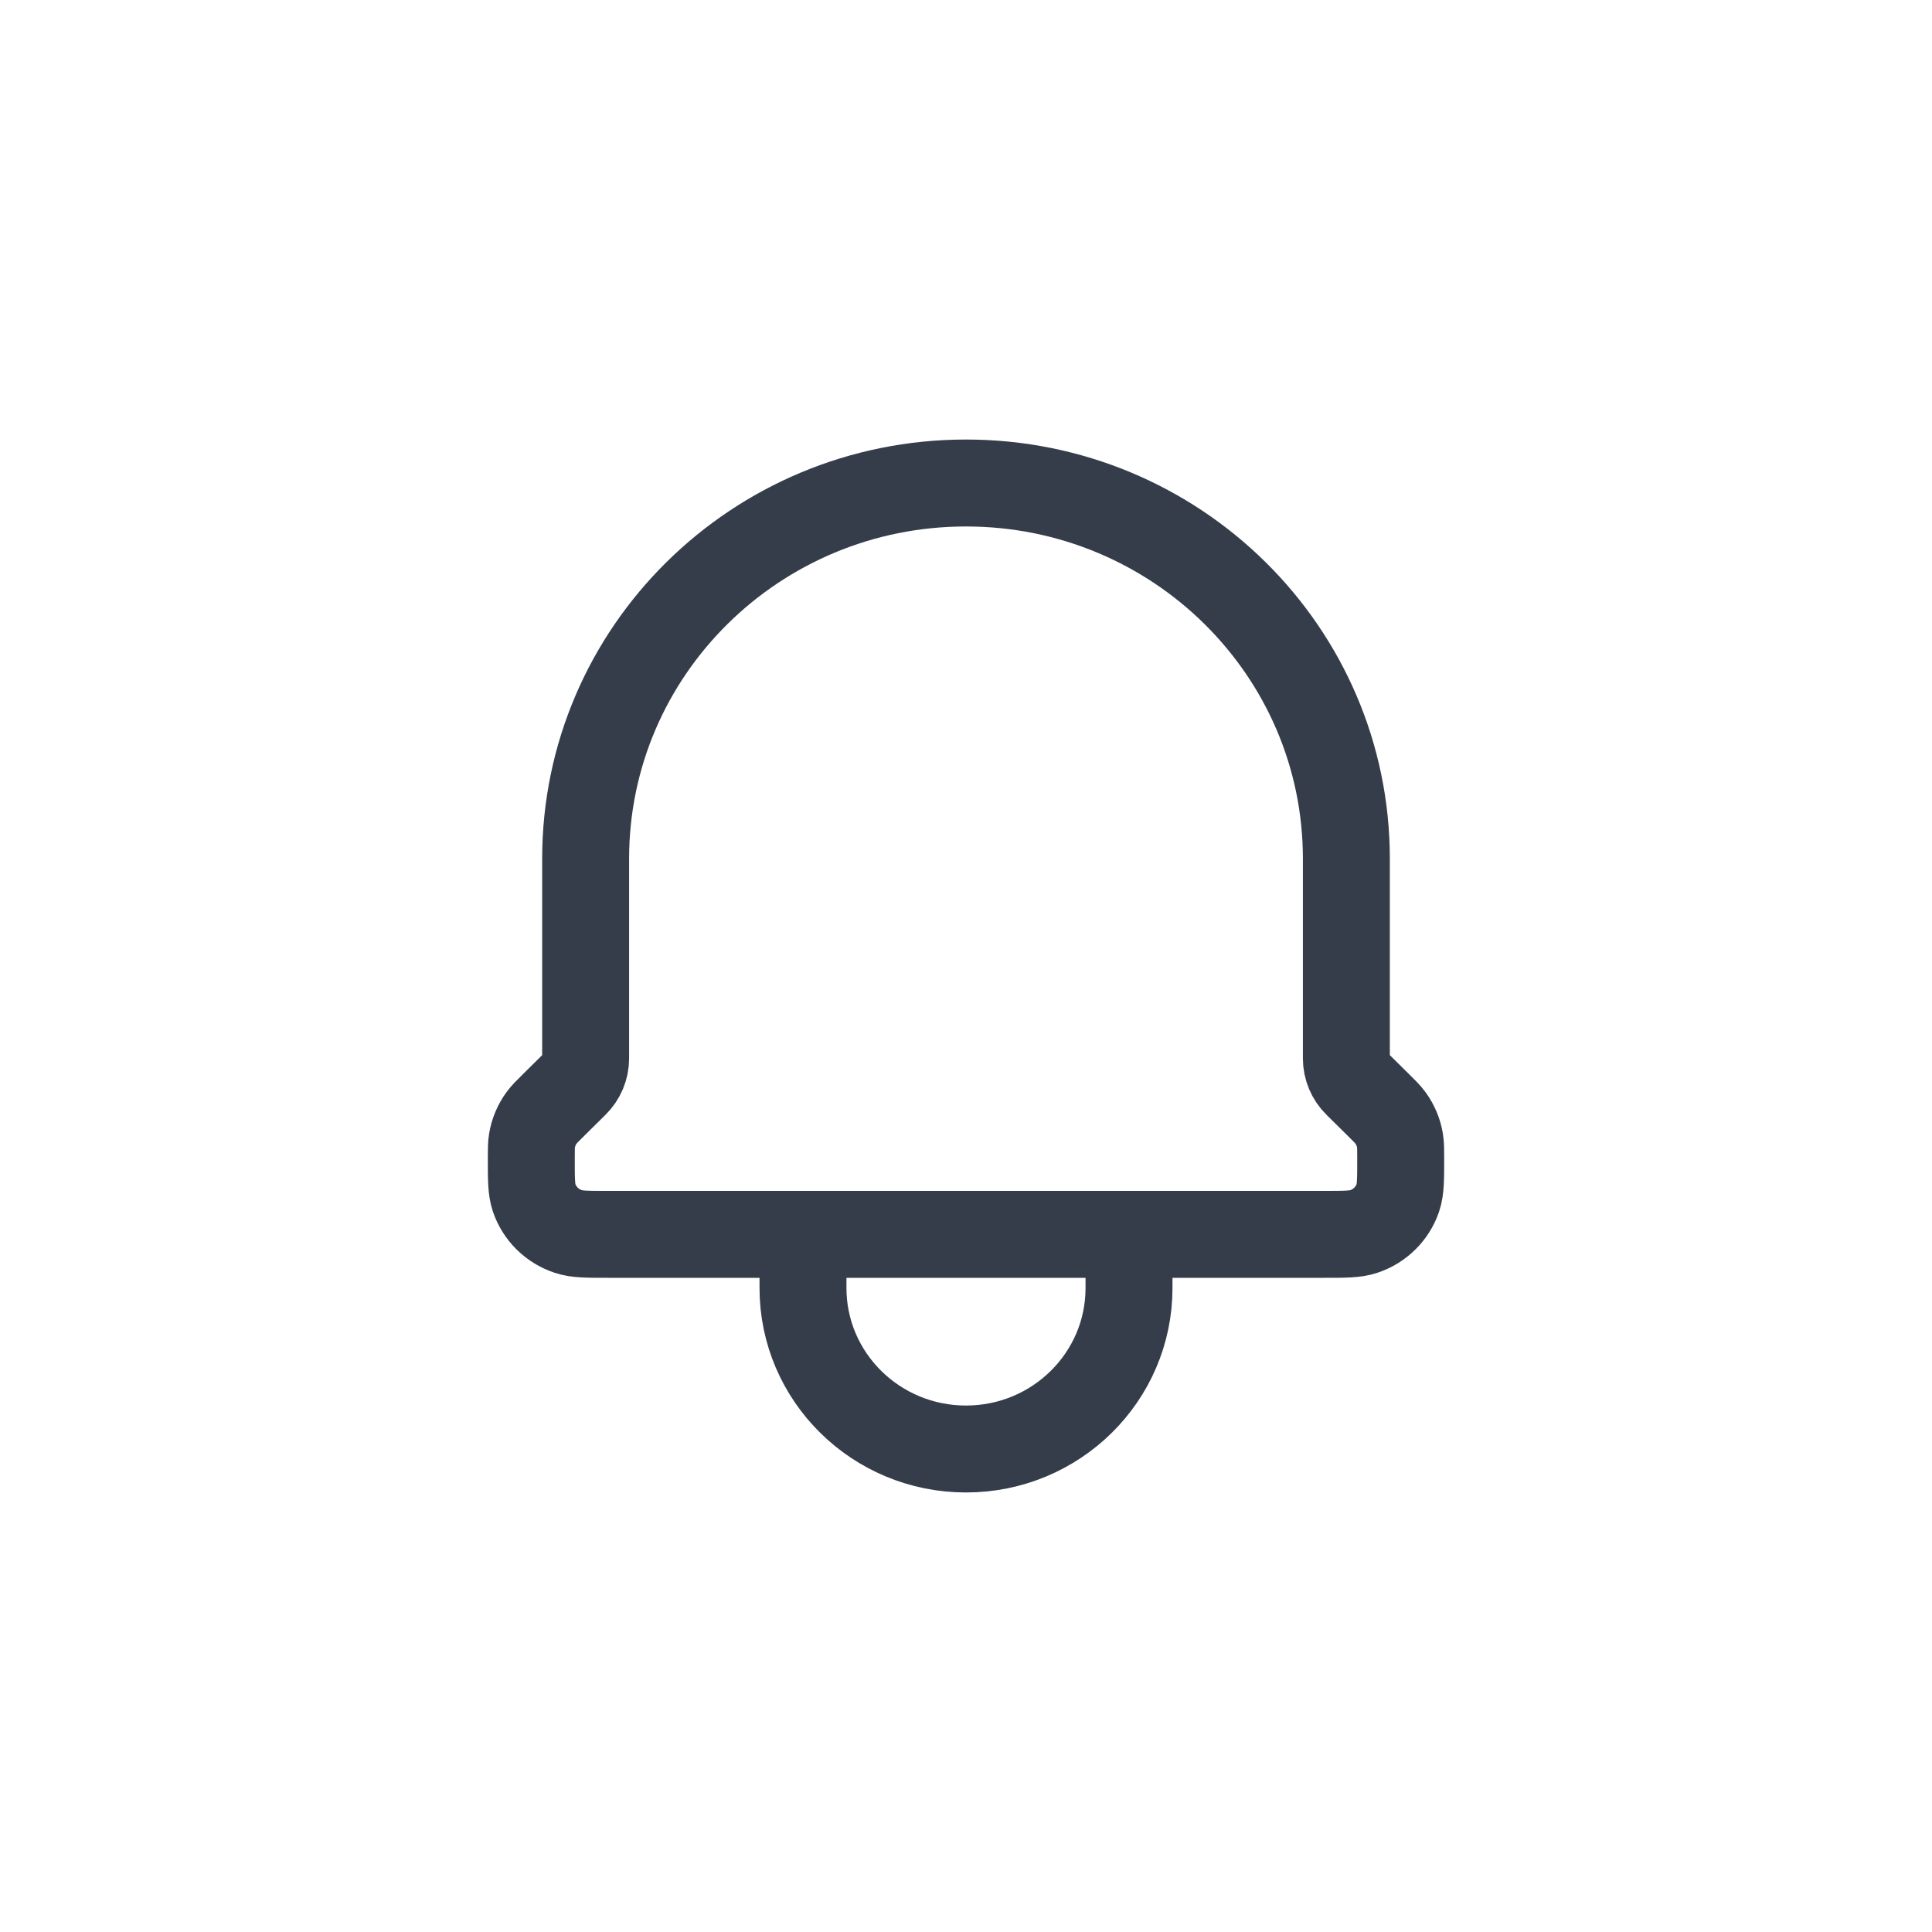
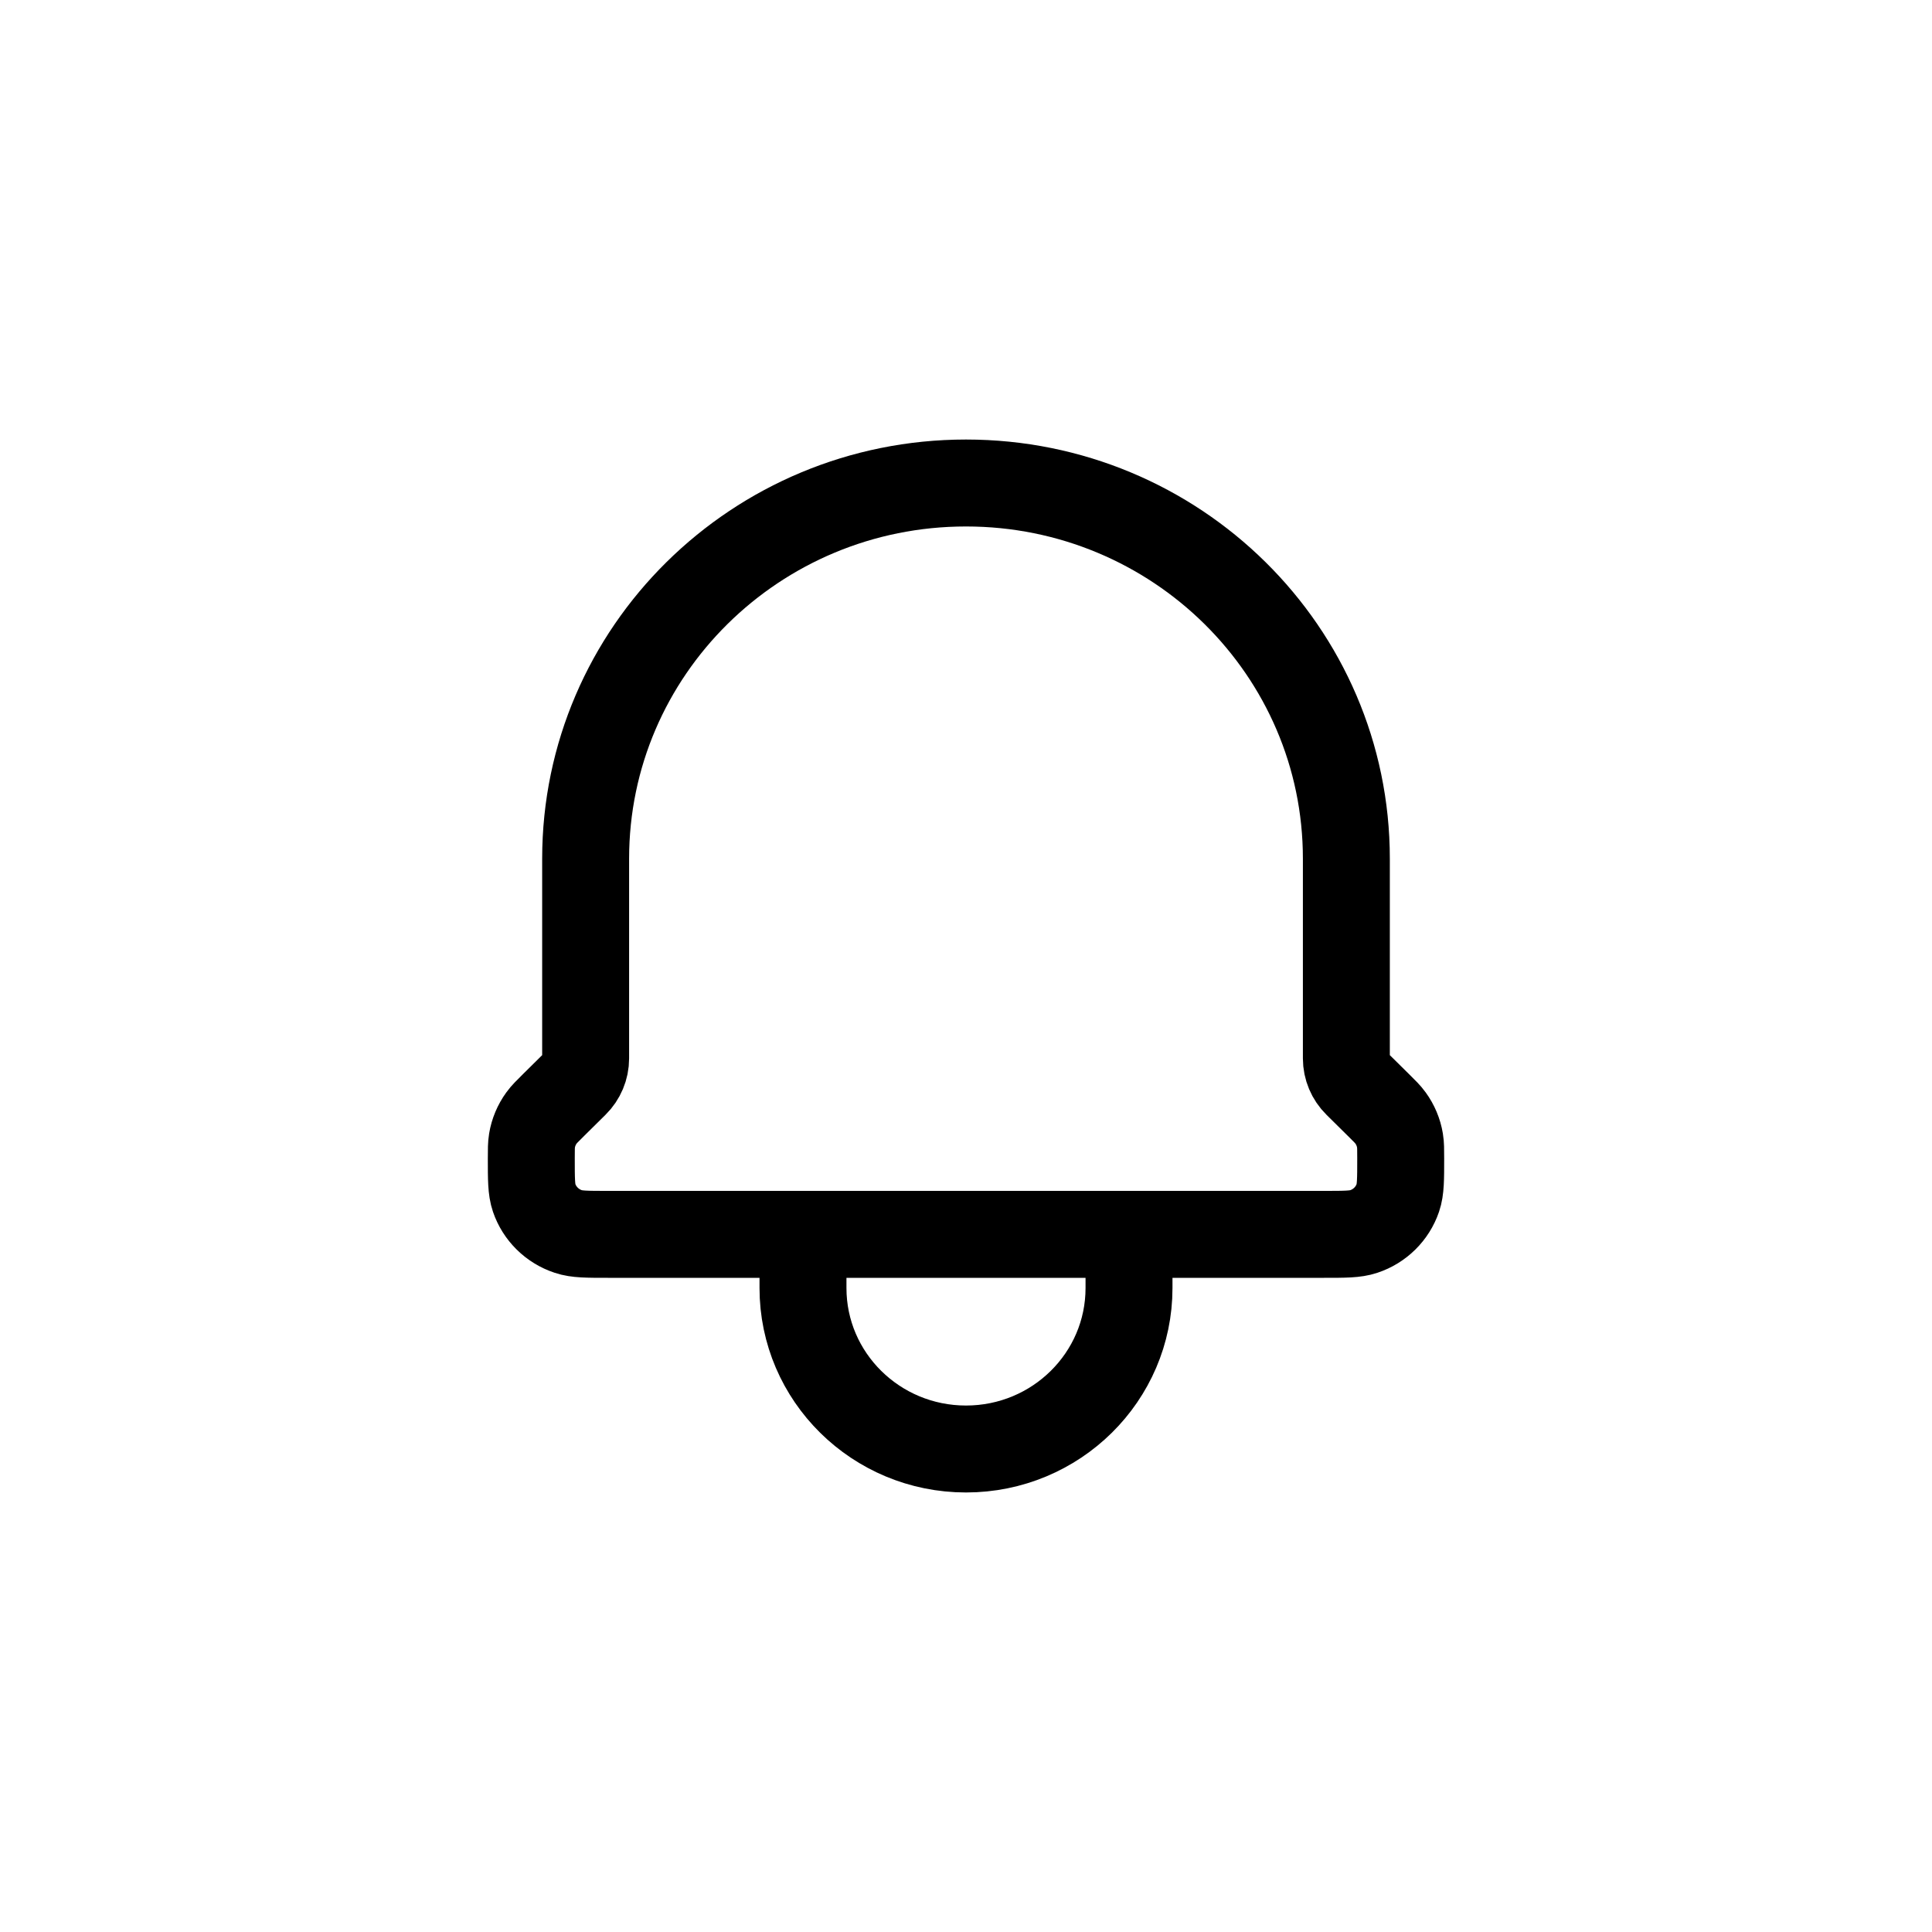
<svg xmlns="http://www.w3.org/2000/svg" width="1em" height="1em" viewBox="0 0 40 40" fill="none">
-   <path d="M23.375 25.556V26.667C23.375 28.508 21.864 30 20 30C18.136 30 16.625 28.508 16.625 26.667V25.556M23.375 25.556H16.625M23.375 25.556H27.415C27.845 25.556 28.061 25.556 28.235 25.497C28.568 25.387 28.829 25.128 28.941 24.8C29 24.627 29 24.413 29 23.984C29 23.797 29 23.703 28.985 23.614C28.957 23.445 28.89 23.285 28.789 23.146C28.736 23.072 28.668 23.005 28.534 22.873L28.096 22.44C27.955 22.301 27.875 22.111 27.875 21.914V17.778C27.875 13.482 24.349 10 20 10C15.651 10 12.125 13.482 12.125 17.778V21.914C12.125 22.111 12.045 22.301 11.904 22.44L11.466 22.873C11.332 23.006 11.264 23.072 11.211 23.146C11.11 23.285 11.043 23.445 11.015 23.614C11 23.703 11 23.797 11 23.984C11 24.413 11 24.627 11.059 24.8C11.171 25.128 11.433 25.387 11.766 25.497C11.94 25.556 12.155 25.556 12.586 25.556H16.625" stroke="#353D4A" stroke-width="1.8" stroke-linecap="round" stroke-linejoin="round" />
+   <path d="M23.375 25.556V26.667C23.375 28.508 21.864 30 20 30C18.136 30 16.625 28.508 16.625 26.667V25.556M23.375 25.556H16.625M23.375 25.556H27.415C27.845 25.556 28.061 25.556 28.235 25.497C28.568 25.387 28.829 25.128 28.941 24.8C29 24.627 29 24.413 29 23.984C29 23.797 29 23.703 28.985 23.614C28.957 23.445 28.89 23.285 28.789 23.146C28.736 23.072 28.668 23.005 28.534 22.873L28.096 22.44C27.955 22.301 27.875 22.111 27.875 21.914V17.778C27.875 13.482 24.349 10 20 10C15.651 10 12.125 13.482 12.125 17.778V21.914C12.125 22.111 12.045 22.301 11.904 22.44L11.466 22.873C11.332 23.006 11.264 23.072 11.211 23.146C11.11 23.285 11.043 23.445 11.015 23.614C11 23.703 11 23.797 11 23.984C11 24.413 11 24.627 11.059 24.8C11.171 25.128 11.433 25.387 11.766 25.497C11.94 25.556 12.155 25.556 12.586 25.556H16.625" stroke="currentColor" stroke-width="1.8" stroke-linecap="round" stroke-linejoin="round" />
</svg>
